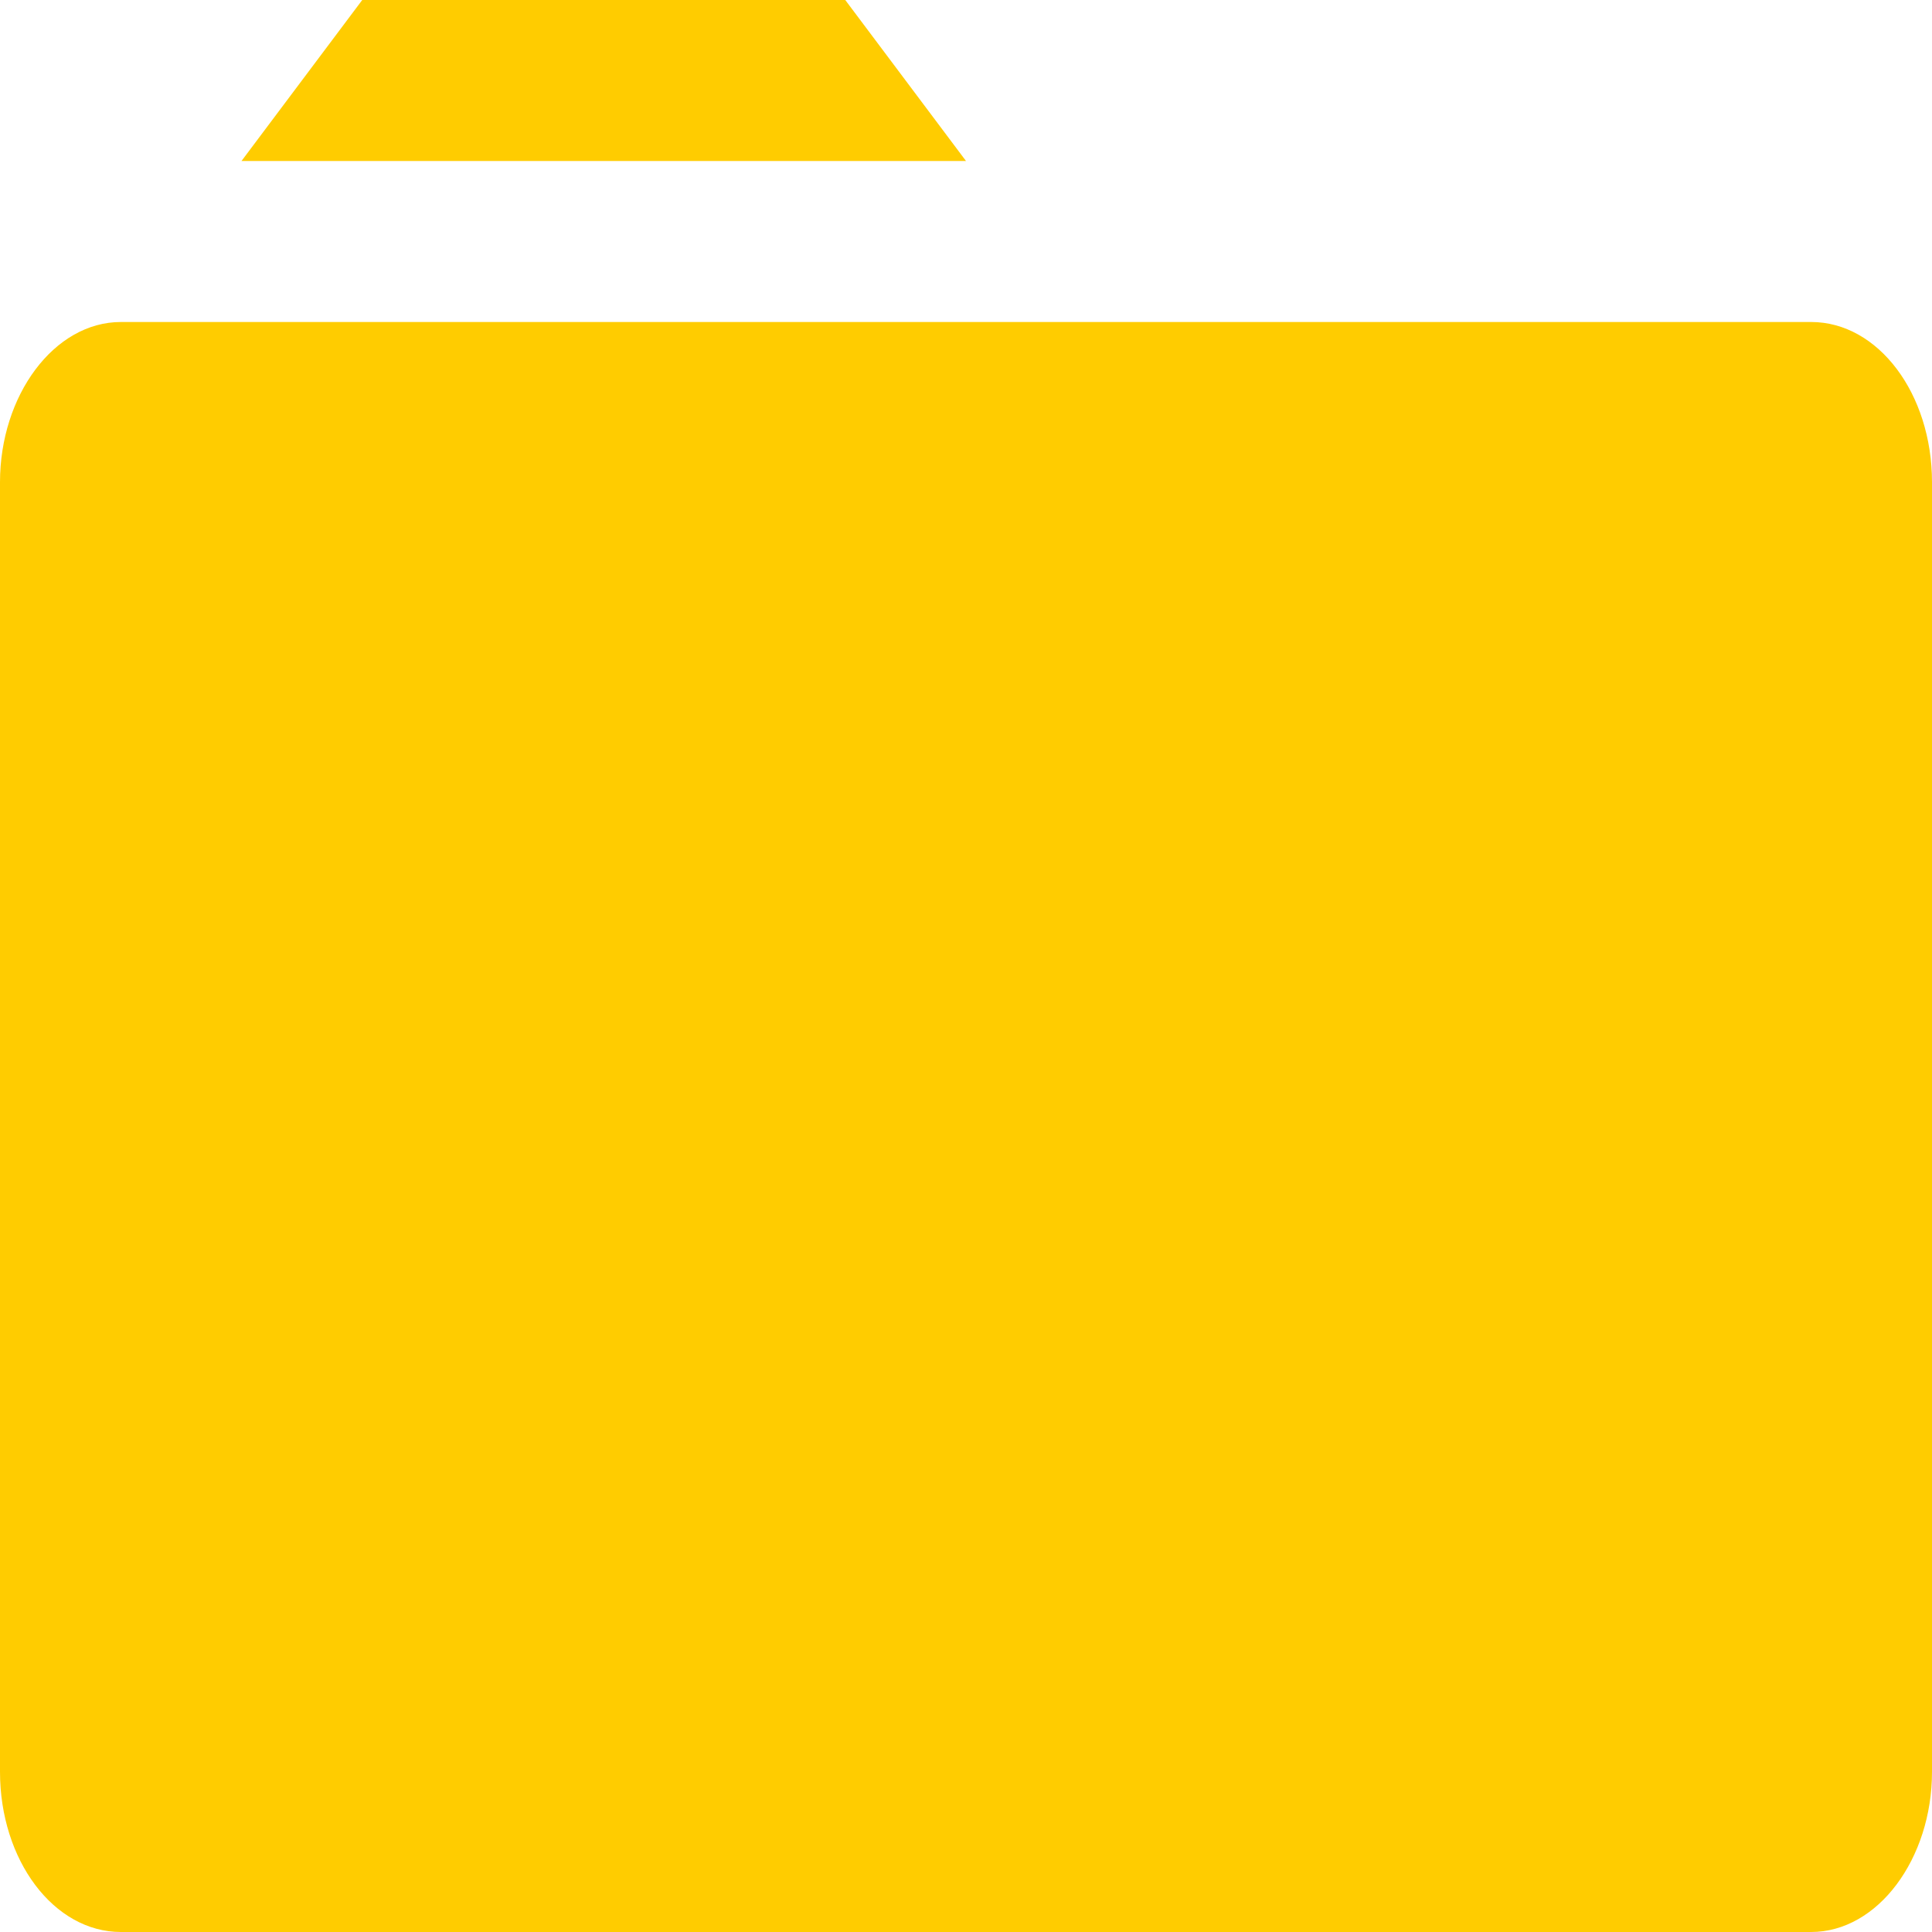
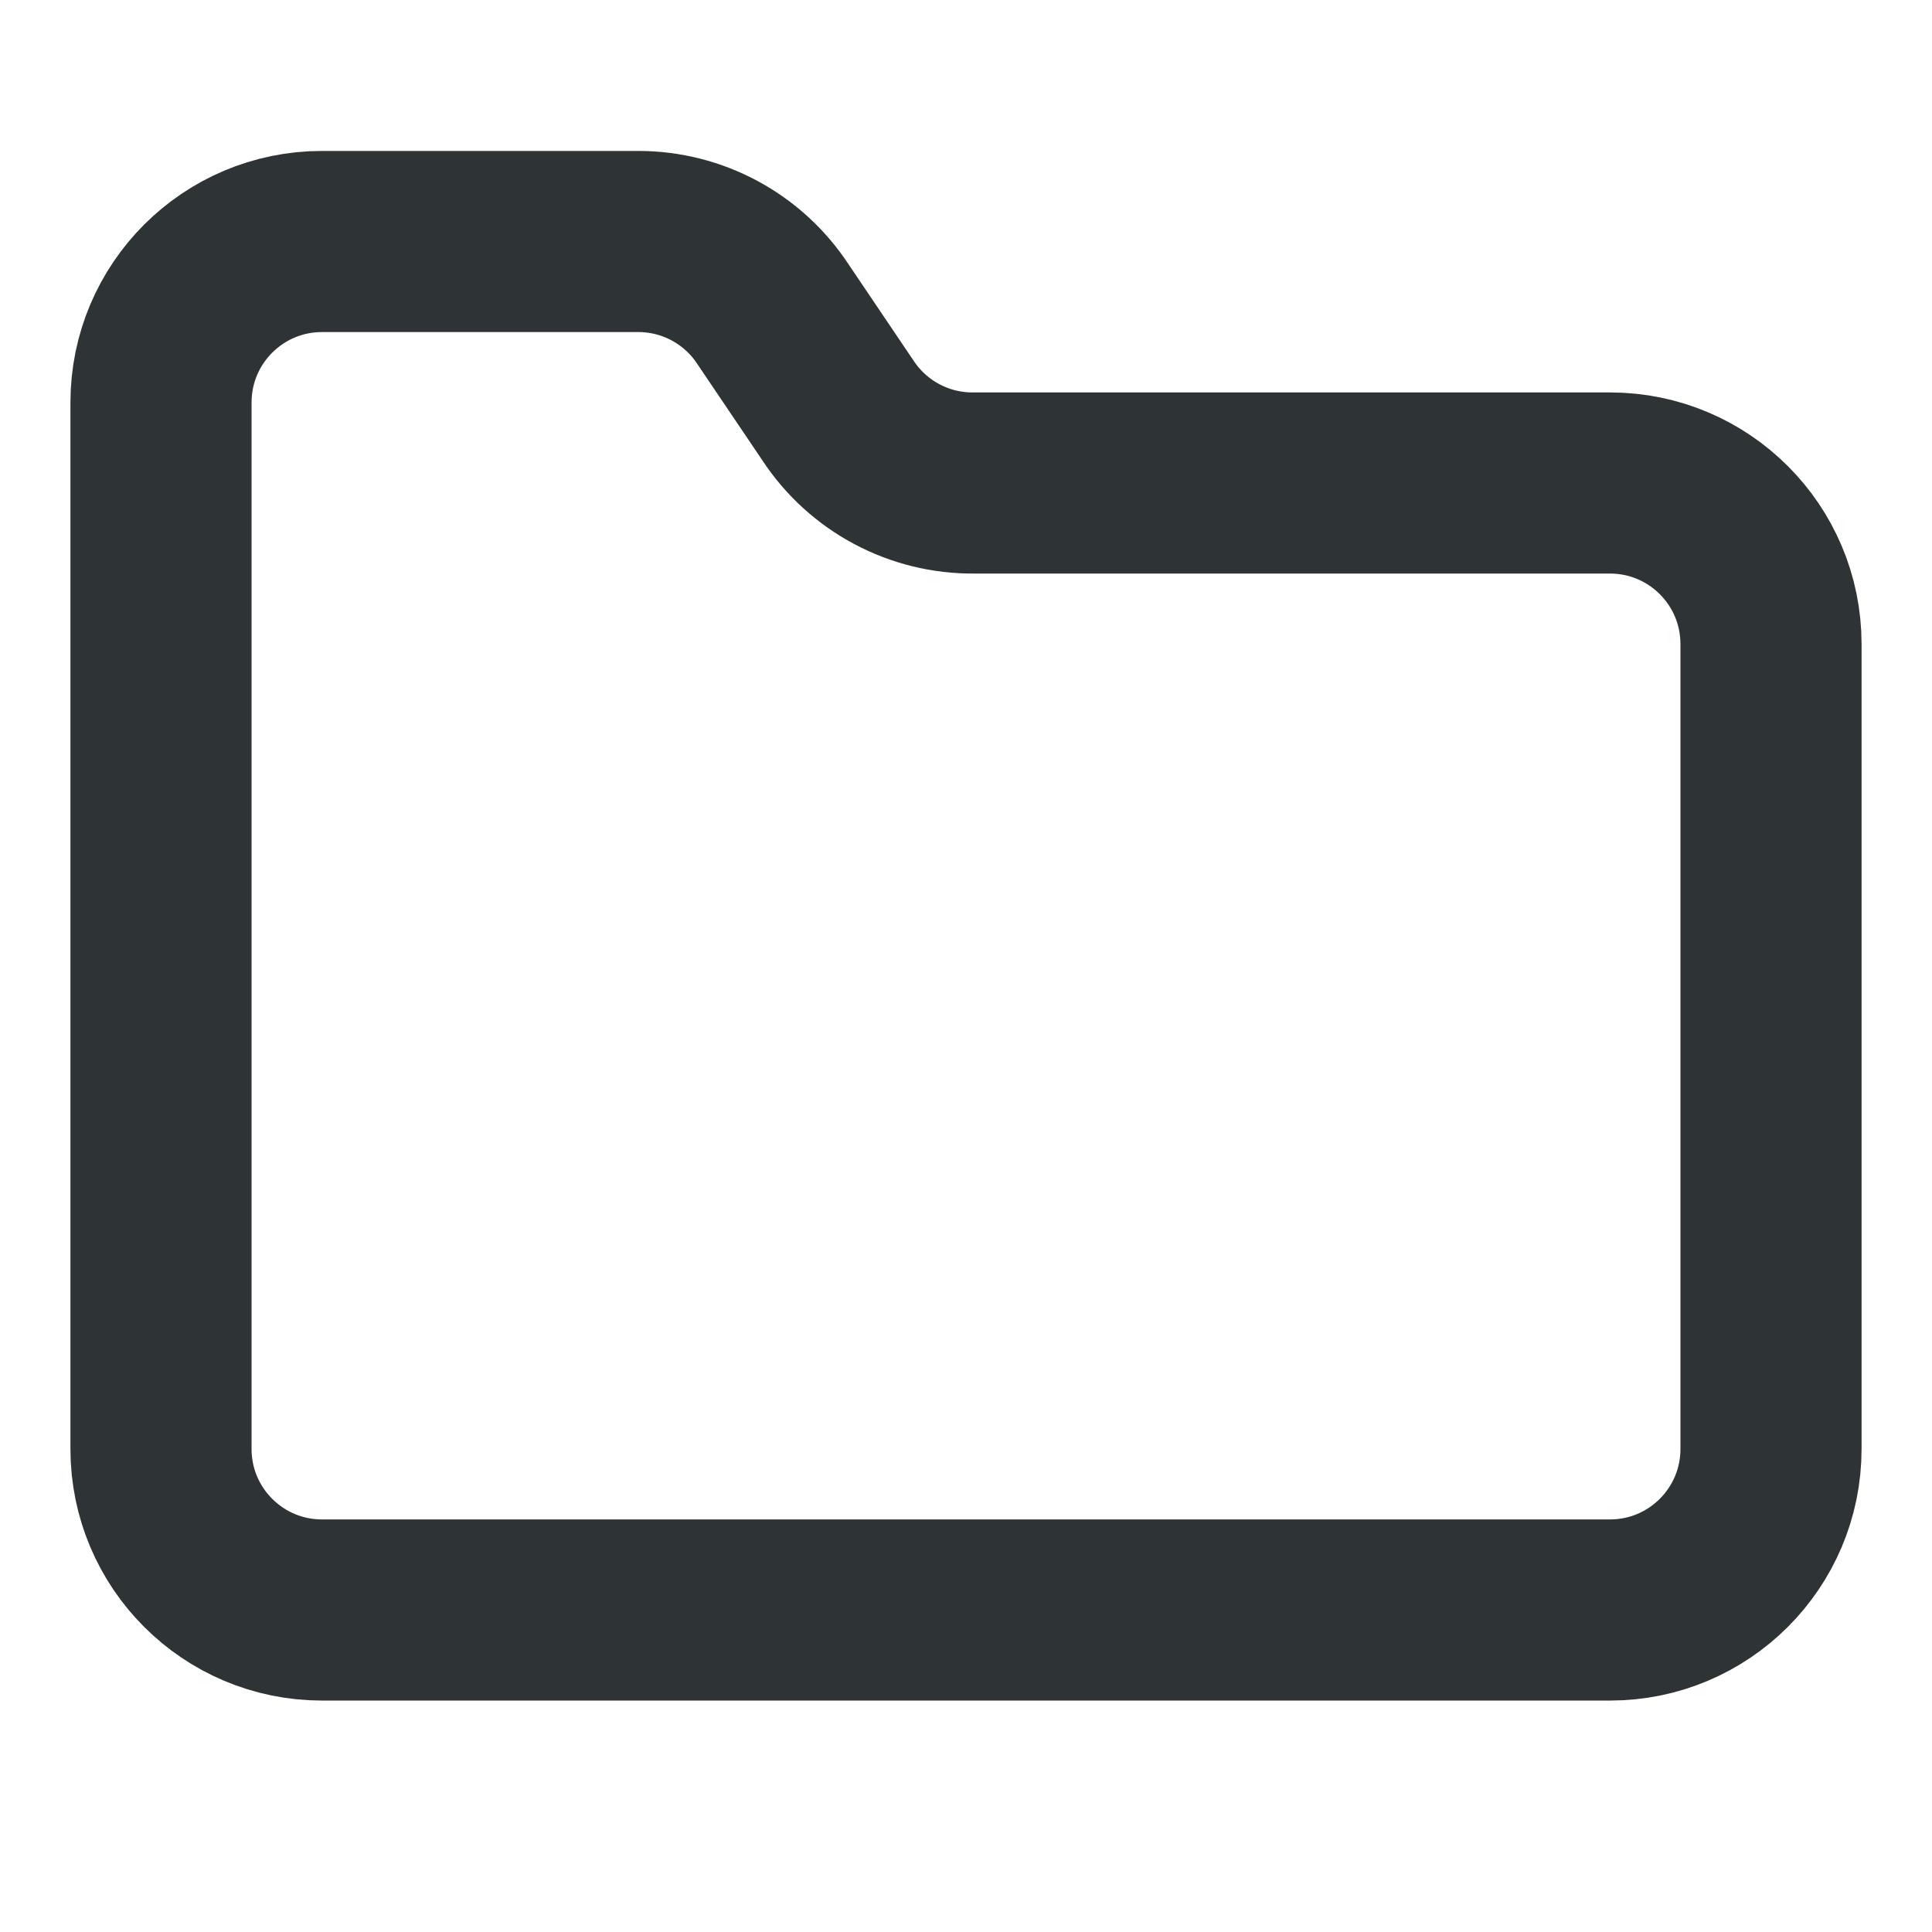
- <svg xmlns="http://www.w3.org/2000/svg" height="16" version="1.1" viewBox="0 0 16 16" width="16" id="svg9">
-   <defs id="defs4" />
-   <g id="Icons with numbers" style="fill:#ffcc00;fill-rule:evenodd;stroke:none;stroke-width:1" transform="matrix(1,0,0,1.333333,0,-2.666667)">
-     <g id="Group" transform="translate(-240)" style="fill:#ffcc00;stroke-width:1">
-       <path d="m 241.001,4 h 13.998 C 255.555,4 256,4.446 256,4.995 V 13.005 C 256,13.544 255.552,14 254.999,14 H 241.001 C 240.445,14 240,13.554 240,13.005 V 4.995 C 240,4.456 240.448,4 241.001,4 Z M 243,2 h 4 l 1,1 h -6 z m 0,0" id="Rectangle 136" style="fill:#ffcc00;stroke-width:1" />
-     </g>
-   </g>
+ <svg xmlns="http://www.w3.org/2000/svg" width="24" height="24" viewBox="0 0 24 24" fill="none" stroke="#2e3436" stroke-width="2.25" stroke-linecap="round" stroke-linejoin="round">
+   <path d="M20 20a2 2 0 0 0 2-2V8a2 2 0 0 0-2-2h-7.9a2 2 0 0 1-1.69-.9L9.6 3.9A2 2 0 0 0 7.93 3H4a2 2 0 0 0-2 2v13a2 2 0 0 0 2 2Z" />
</svg>
